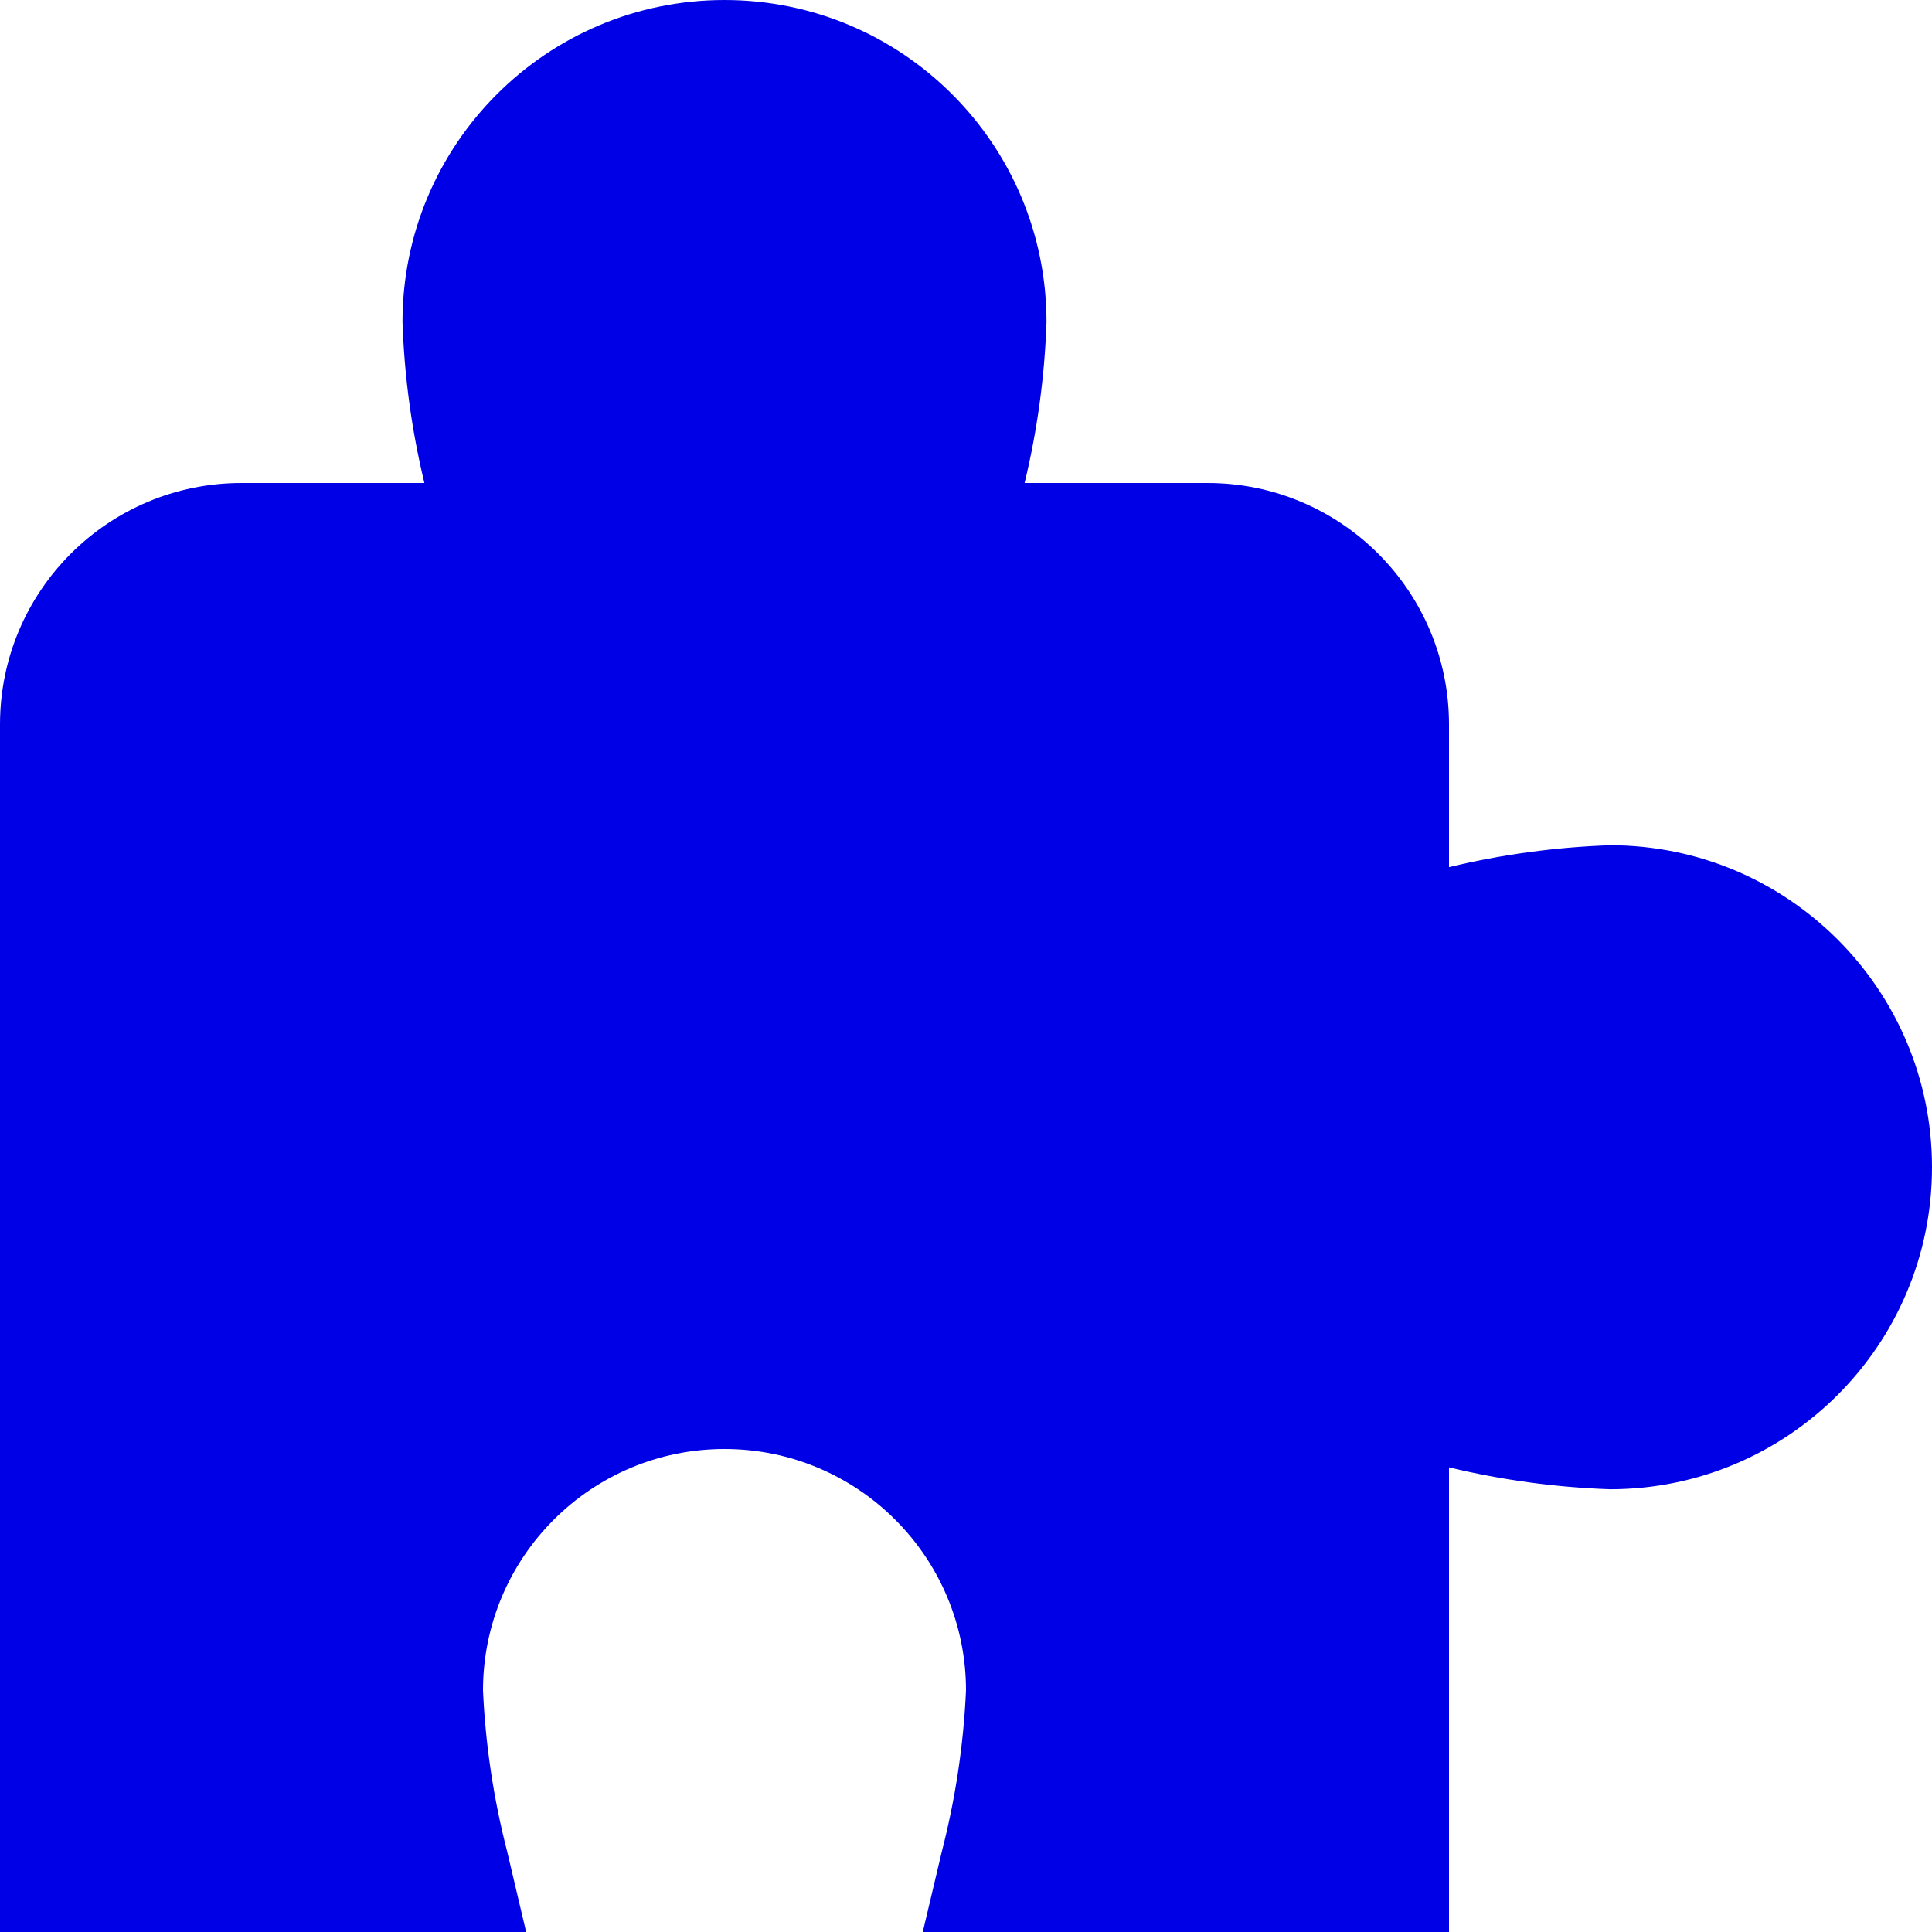
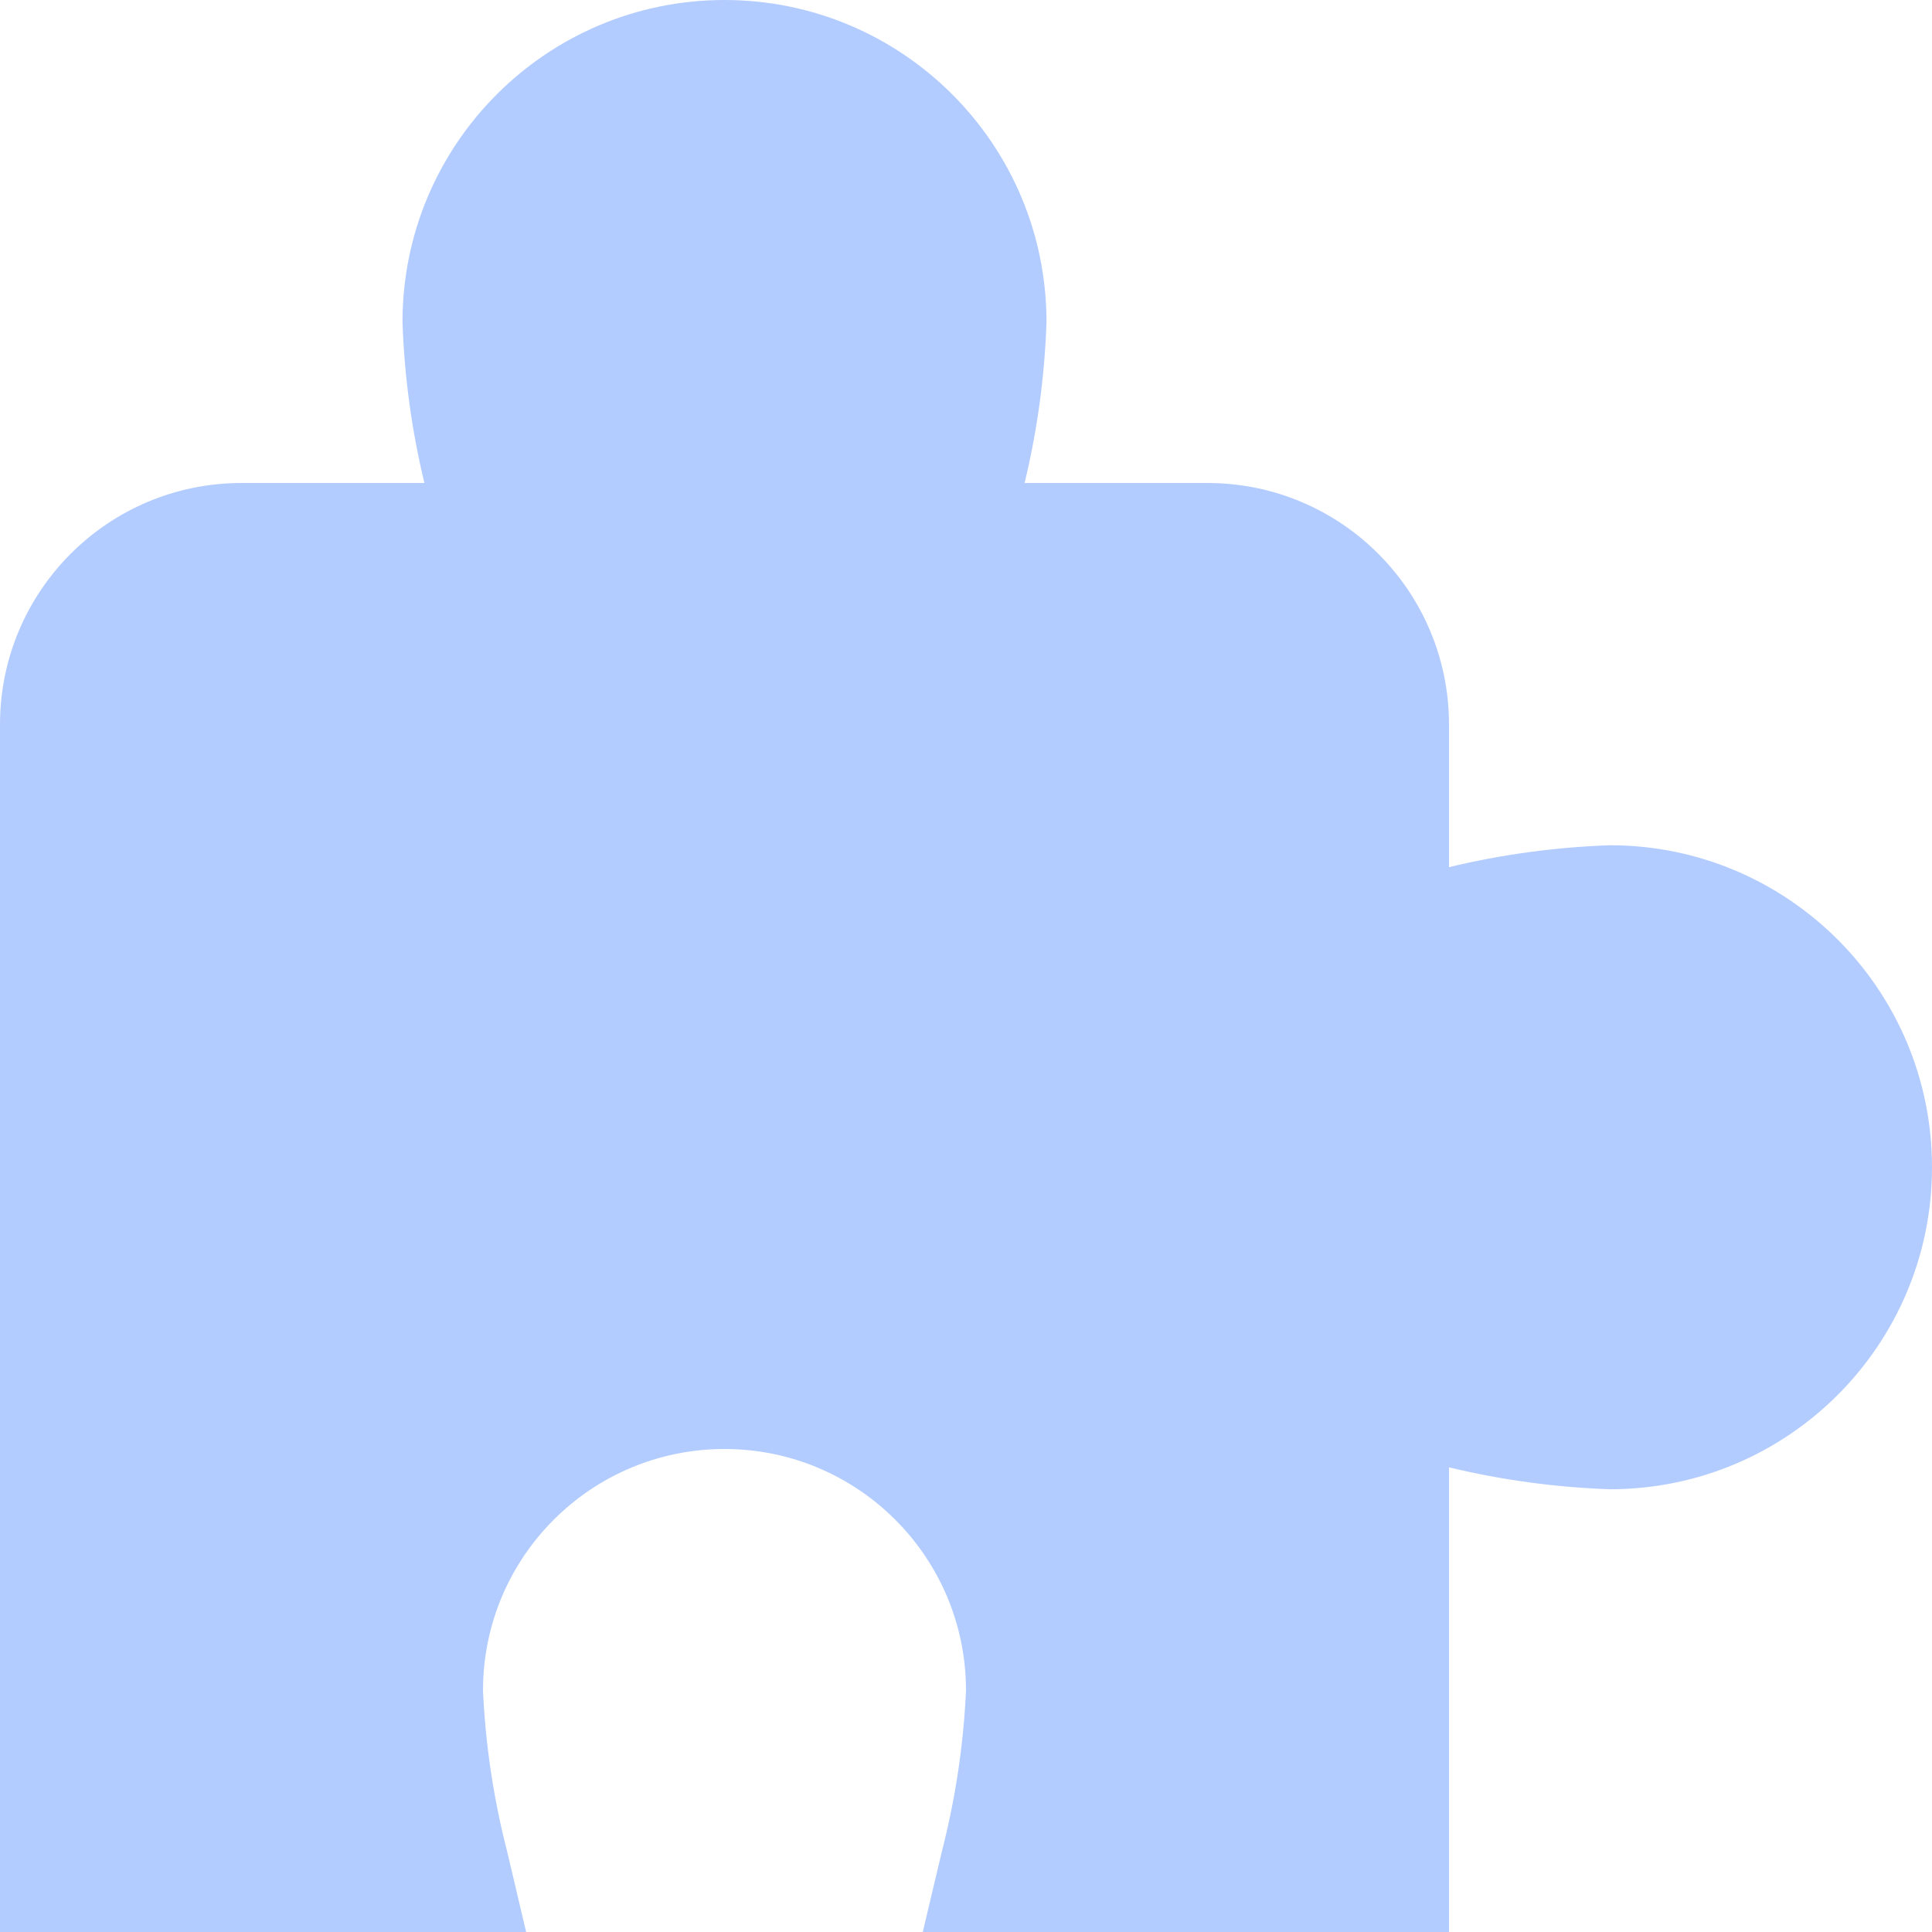
<svg xmlns="http://www.w3.org/2000/svg" id="Layer_1" data-name="Layer 1" viewBox="0 0 24 24" width="512" height="512">
-   <path d="M20,10.5a10.02,10.02,0,0,0-2,.272V9a3,3,0,0,0-3-3H12.728A9.929,9.929,0,0,0,13,4,4,4,0,0,0,5,4a9.929,9.929,0,0,0,.272,2H3A3,3,0,0,0,0,9V24H6.536L6.3,23A9.8,9.8,0,0,1,6,21a3,3,0,0,1,6,0,9.8,9.8,0,0,1-.3,2l-.237,1H18V18.228a10.02,10.02,0,0,0,2,.272,4,4,0,0,0,0-8Z" fill="#0000e6" />
+   <path d="M20,10.5a10.02,10.02,0,0,0-2,.272V9a3,3,0,0,0-3-3H12.728A9.929,9.929,0,0,0,13,4,4,4,0,0,0,5,4a9.929,9.929,0,0,0,.272,2H3A3,3,0,0,0,0,9V24H6.536L6.3,23A9.8,9.8,0,0,1,6,21a3,3,0,0,1,6,0,9.8,9.8,0,0,1-.3,2l-.237,1H18V18.228a10.02,10.02,0,0,0,2,.272,4,4,0,0,0,0-8Z" fill="#b3ccff" />
</svg>
